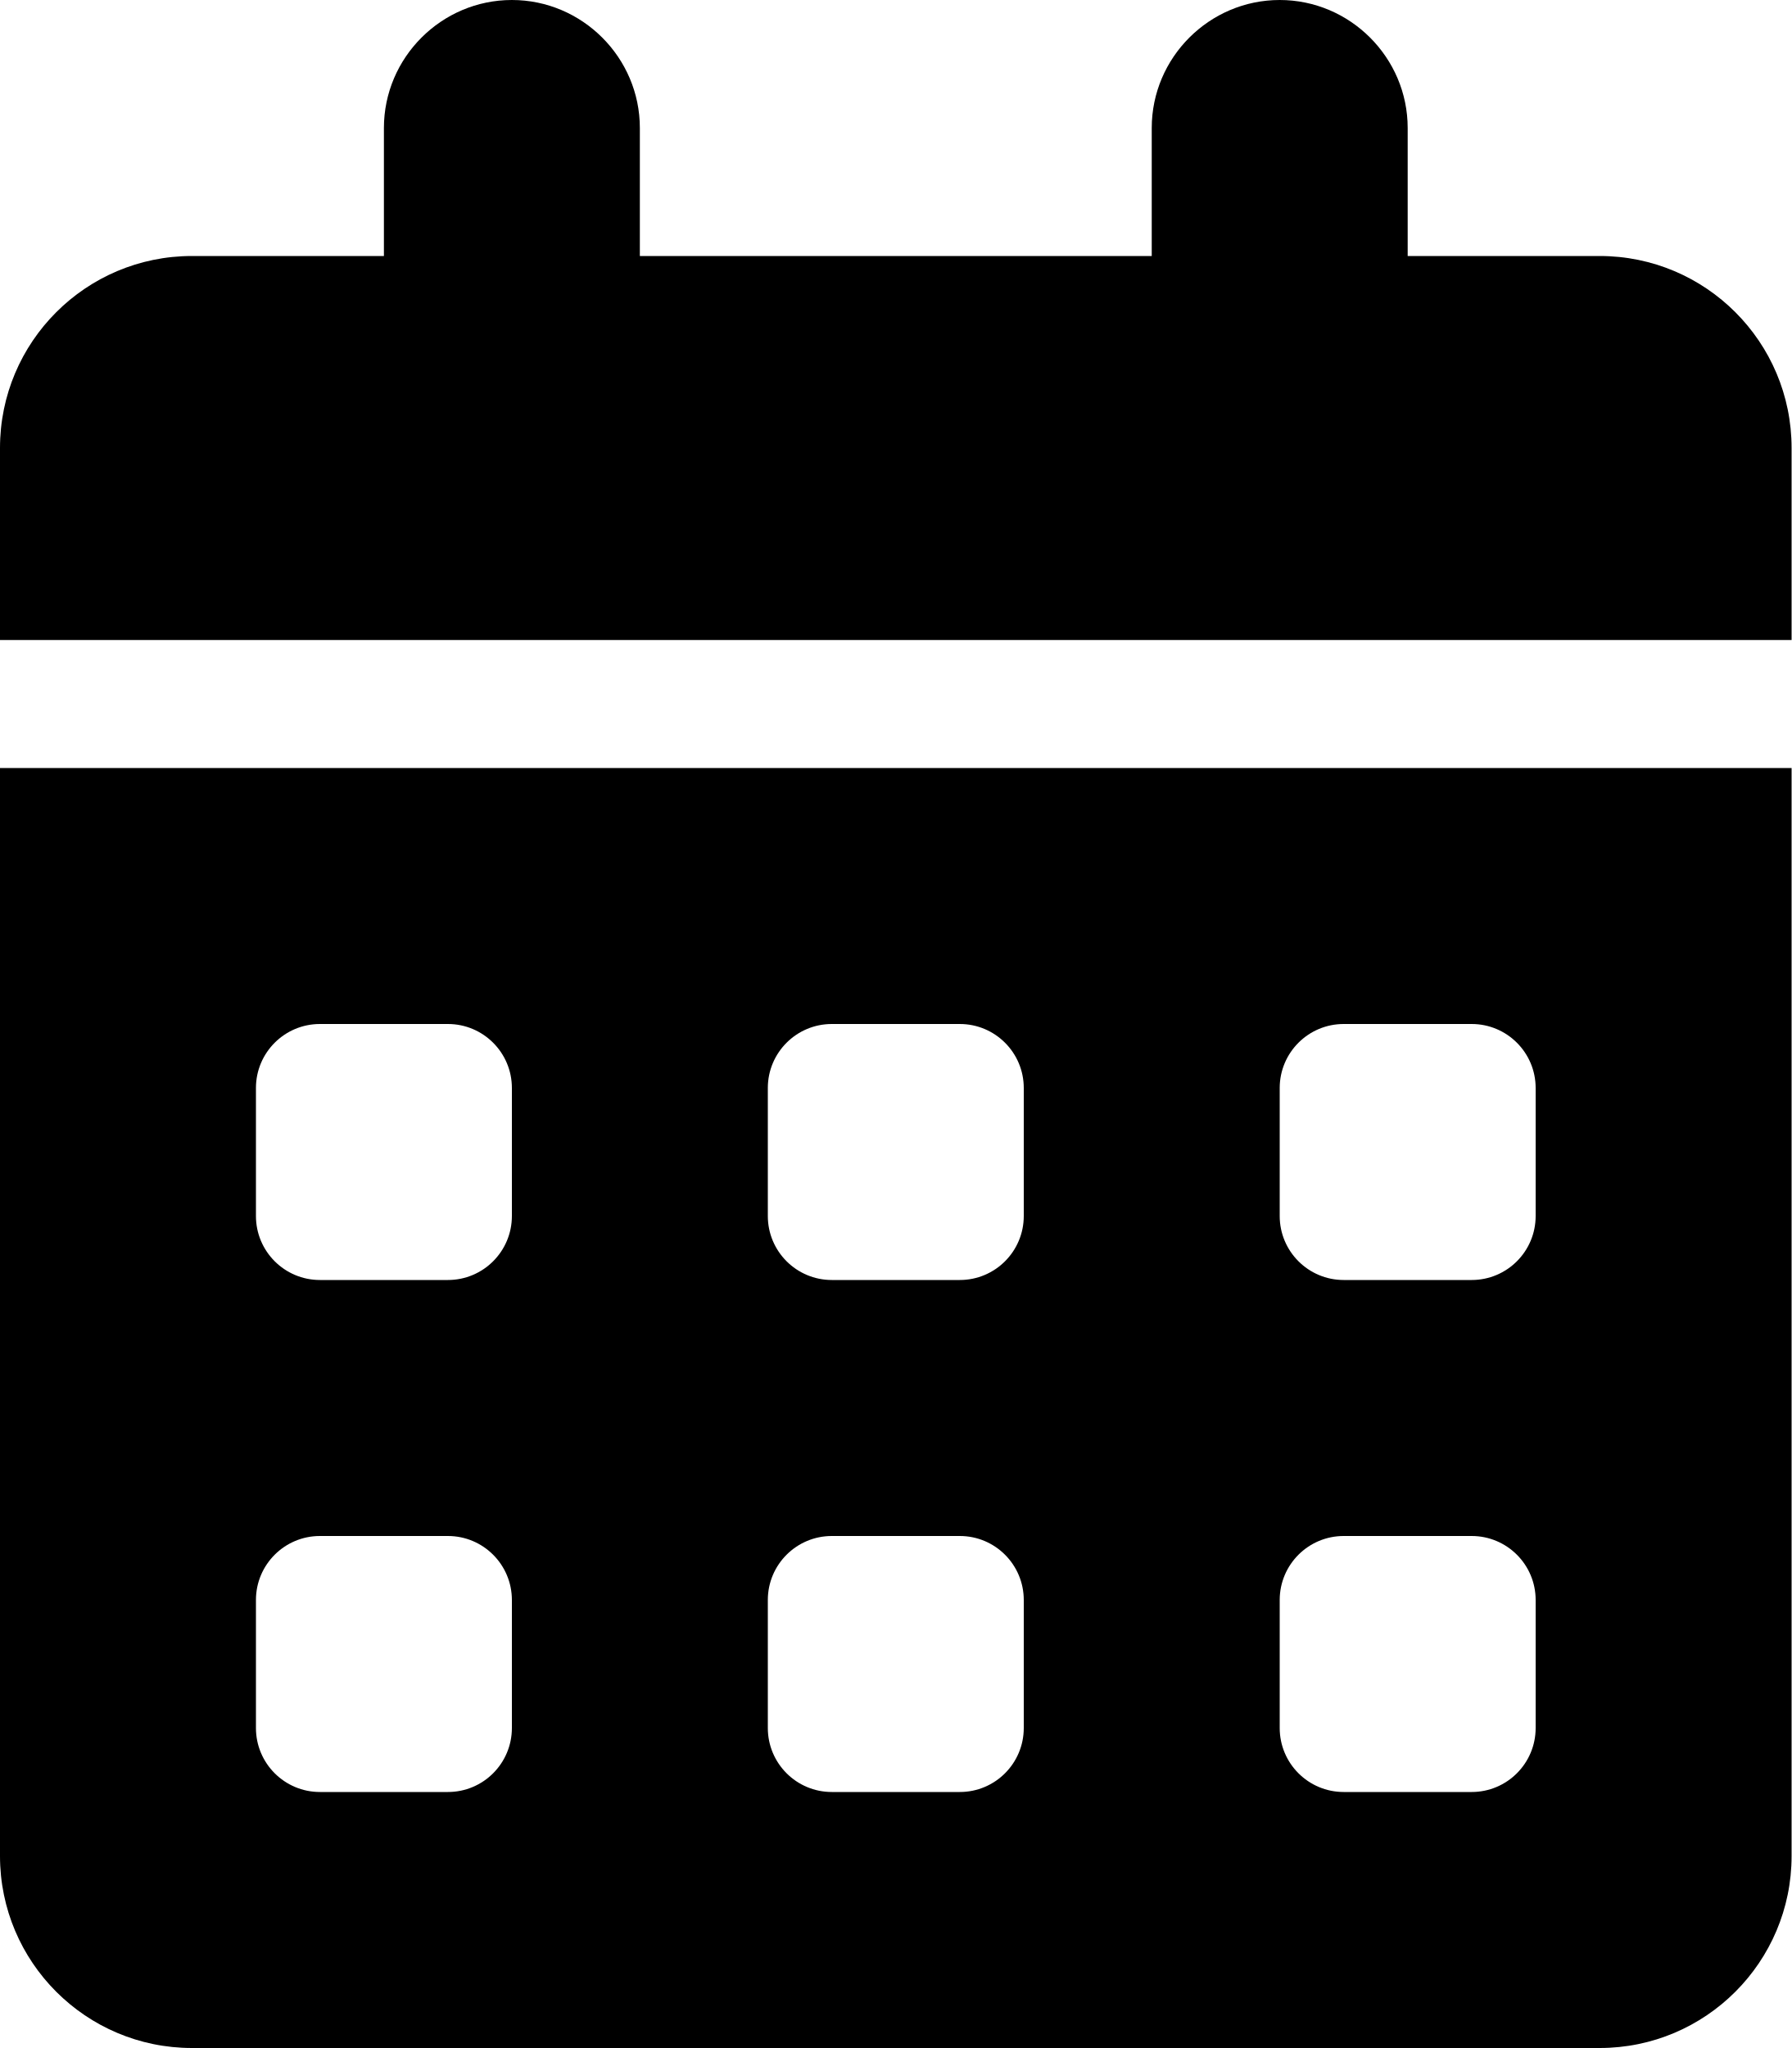
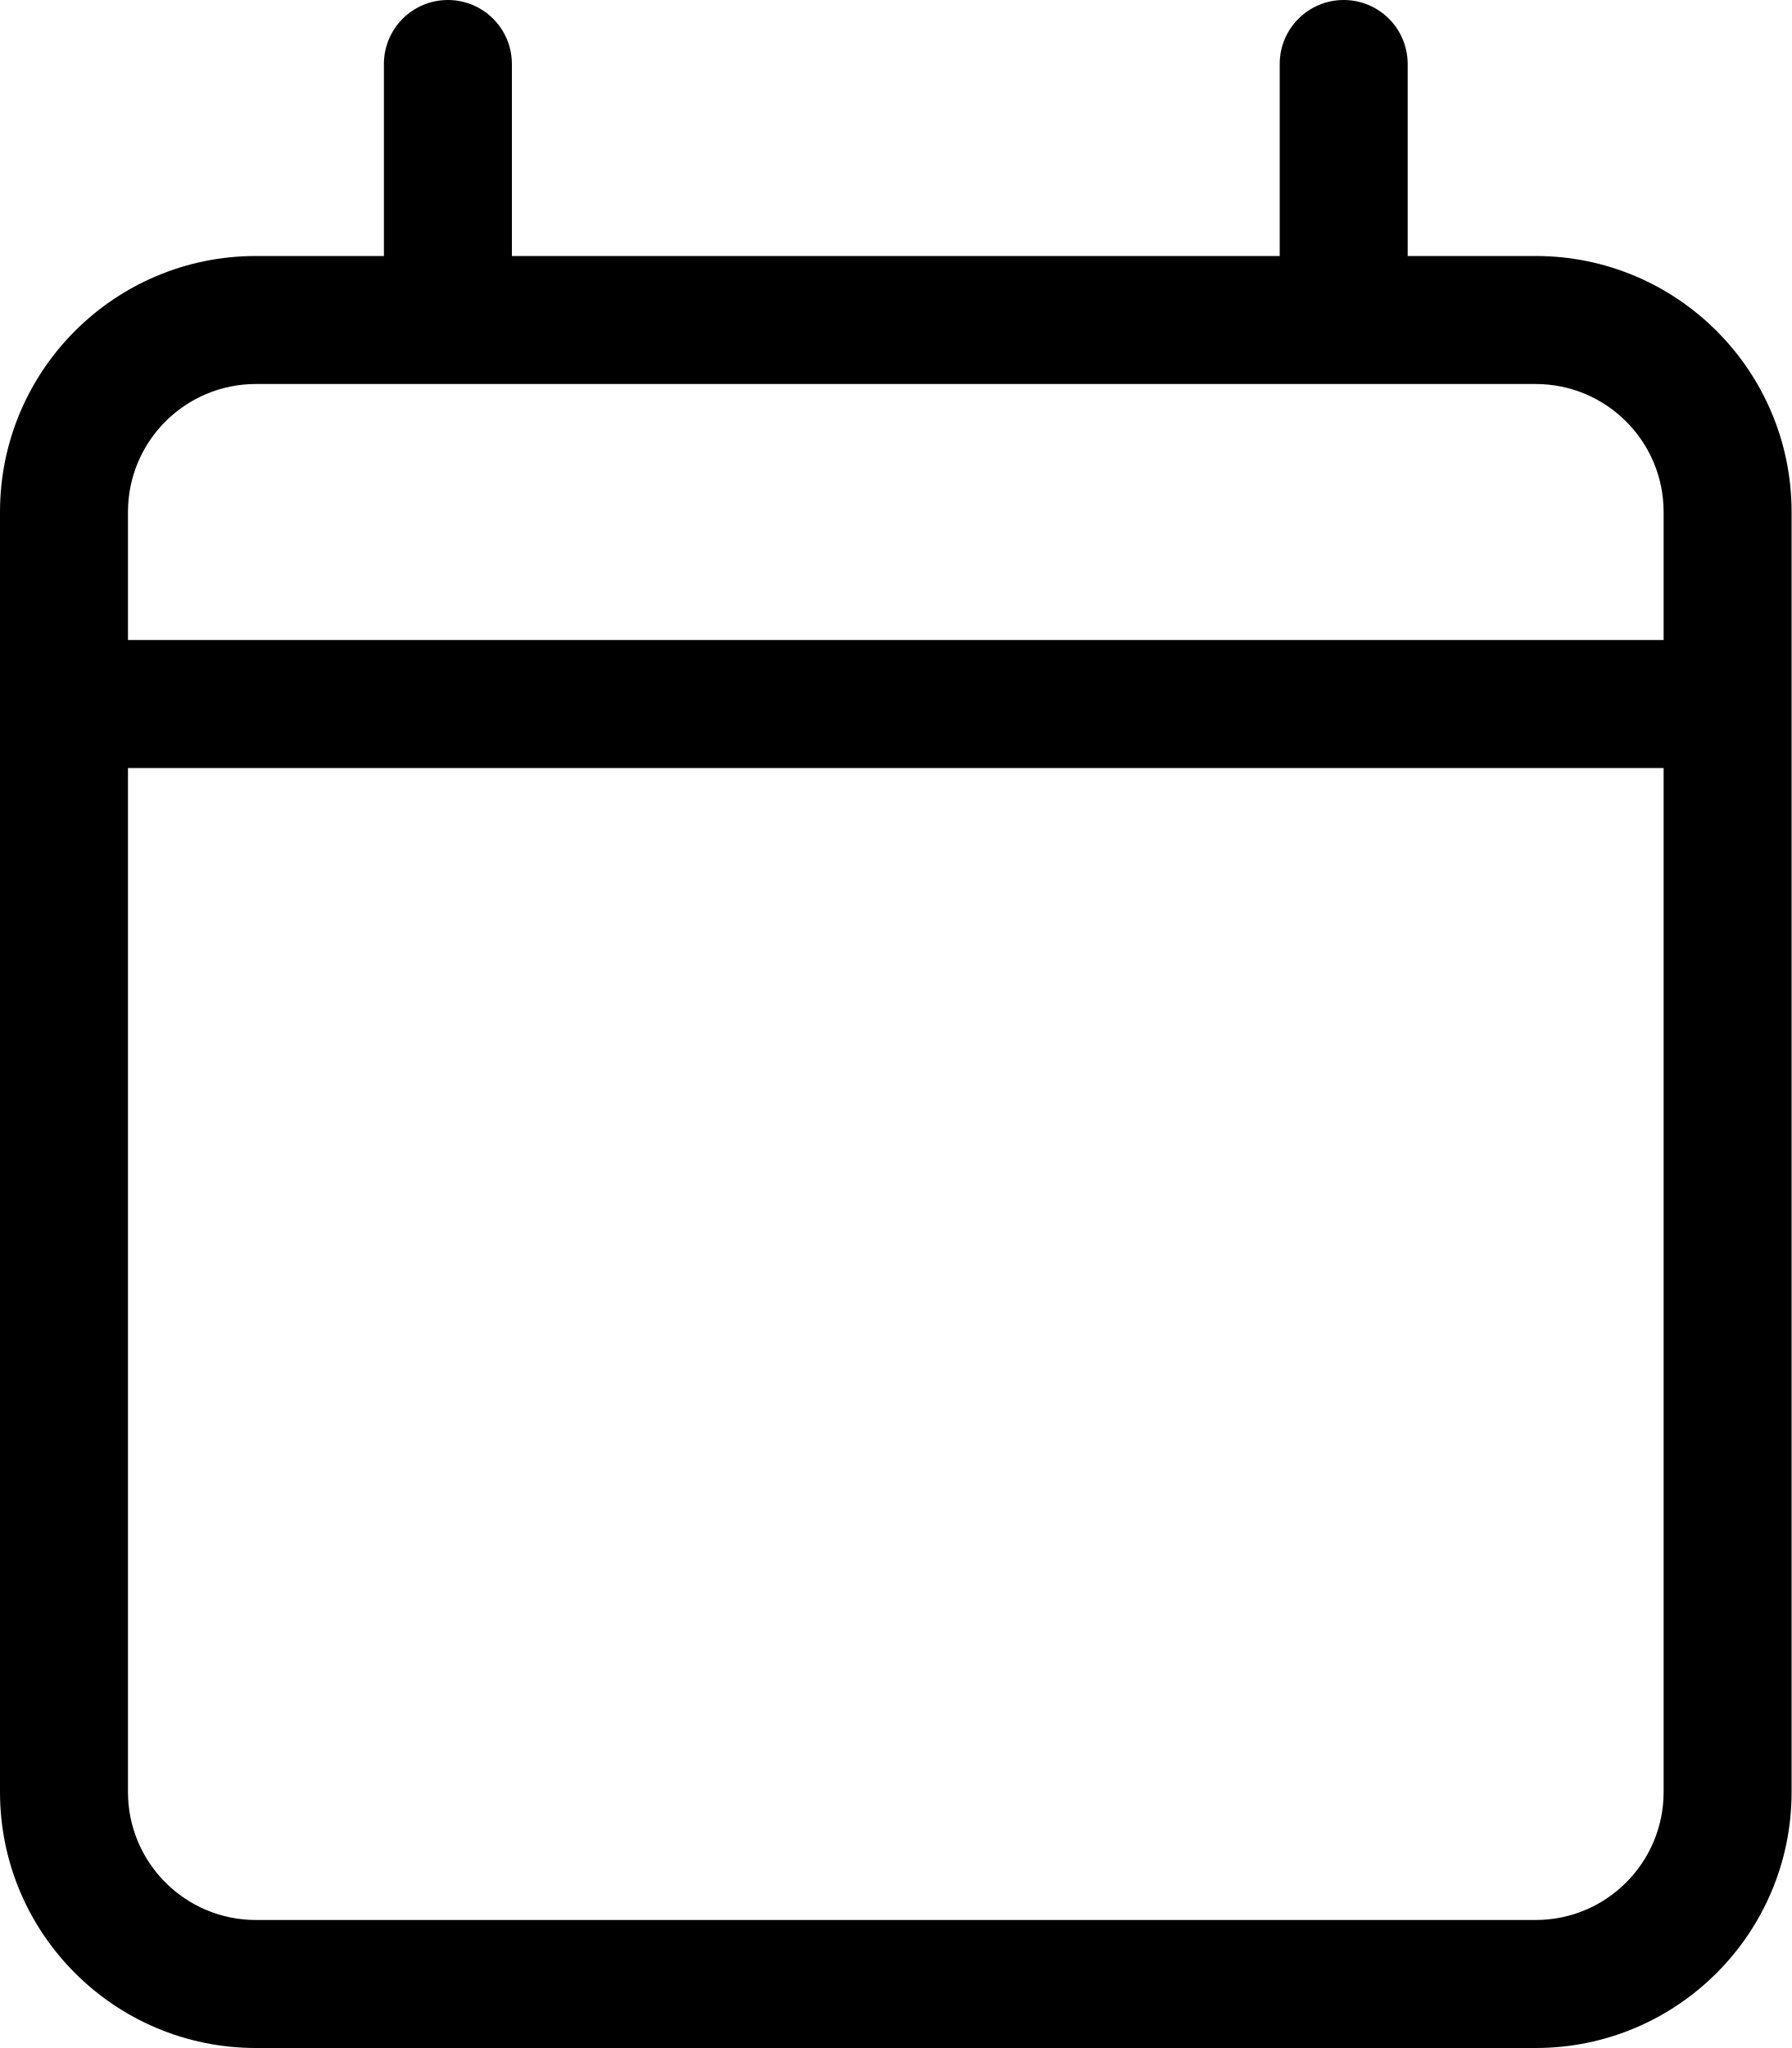
<svg xmlns="http://www.w3.org/2000/svg" viewBox="0 0 448 512">
-   <path d="M0 464C0 490.5 21.5 512 48 512H400C426.5 512 448 490.5 448 464V192H0V464ZM320 272C320 263.164 327.164 256 336 256H368C376.838 256 384 263.164 384 272V304C384 312.836 376.838 320 368 320H336C327.164 320 320 312.836 320 304V272ZM320 400C320 391.164 327.164 384 336 384H368C376.838 384 384 391.164 384 400V432C384 440.836 376.838 448 368 448H336C327.164 448 320 440.836 320 432V400ZM192 272C192 263.164 199.164 256 208 256H240C248.838 256 256 263.164 256 272V304C256 312.836 248.838 320 240 320H208C199.164 320 192 312.836 192 304V272ZM192 400C192 391.164 199.164 384 208 384H240C248.838 384 256 391.164 256 400V432C256 440.836 248.838 448 240 448H208C199.164 448 192 440.836 192 432V400ZM64 272C64 263.164 71.164 256 80 256H112C120.838 256 128 263.164 128 272V304C128 312.836 120.838 320 112 320H80C71.164 320 64 312.836 64 304V272ZM64 400C64 391.164 71.164 384 80 384H112C120.838 384 128 391.164 128 400V432C128 440.836 120.838 448 112 448H80C71.164 448 64 440.836 64 432V400ZM400 64H352V32C352 14.4 337.6 0 320 0H320C302.4 0 288 14.4 288 32V64H160V32C160 14.4 145.6 0 128 0H128C110.4 0 96 14.4 96 32V64H48C21.49 64 0 85.49 0 112V160H448V112C448 85.49 426.51 64 400 64Z" />
+   <path d="M384 64H352V16C352 7.163 344.837 0 336 0H336C327.163 0 320 7.163 320 16V64H128V16C128 7.163 120.837 0 112 0H112C103.163 0 96 7.163 96 16V64H64C28.654 64 0 92.654 0 128V448C0 483.346 28.654 512 64 512H384C419.346 512 448 483.346 448 448V128C448 92.654 419.346 64 384 64ZM64 96H384C401.673 96 416 110.327 416 128V160H32V128C32 110.327 46.327 96 64 96ZM384 480H64C46.327 480 32 465.673 32 448V192H416V448C416 465.673 401.673 480 384 480Z" />
</svg>
